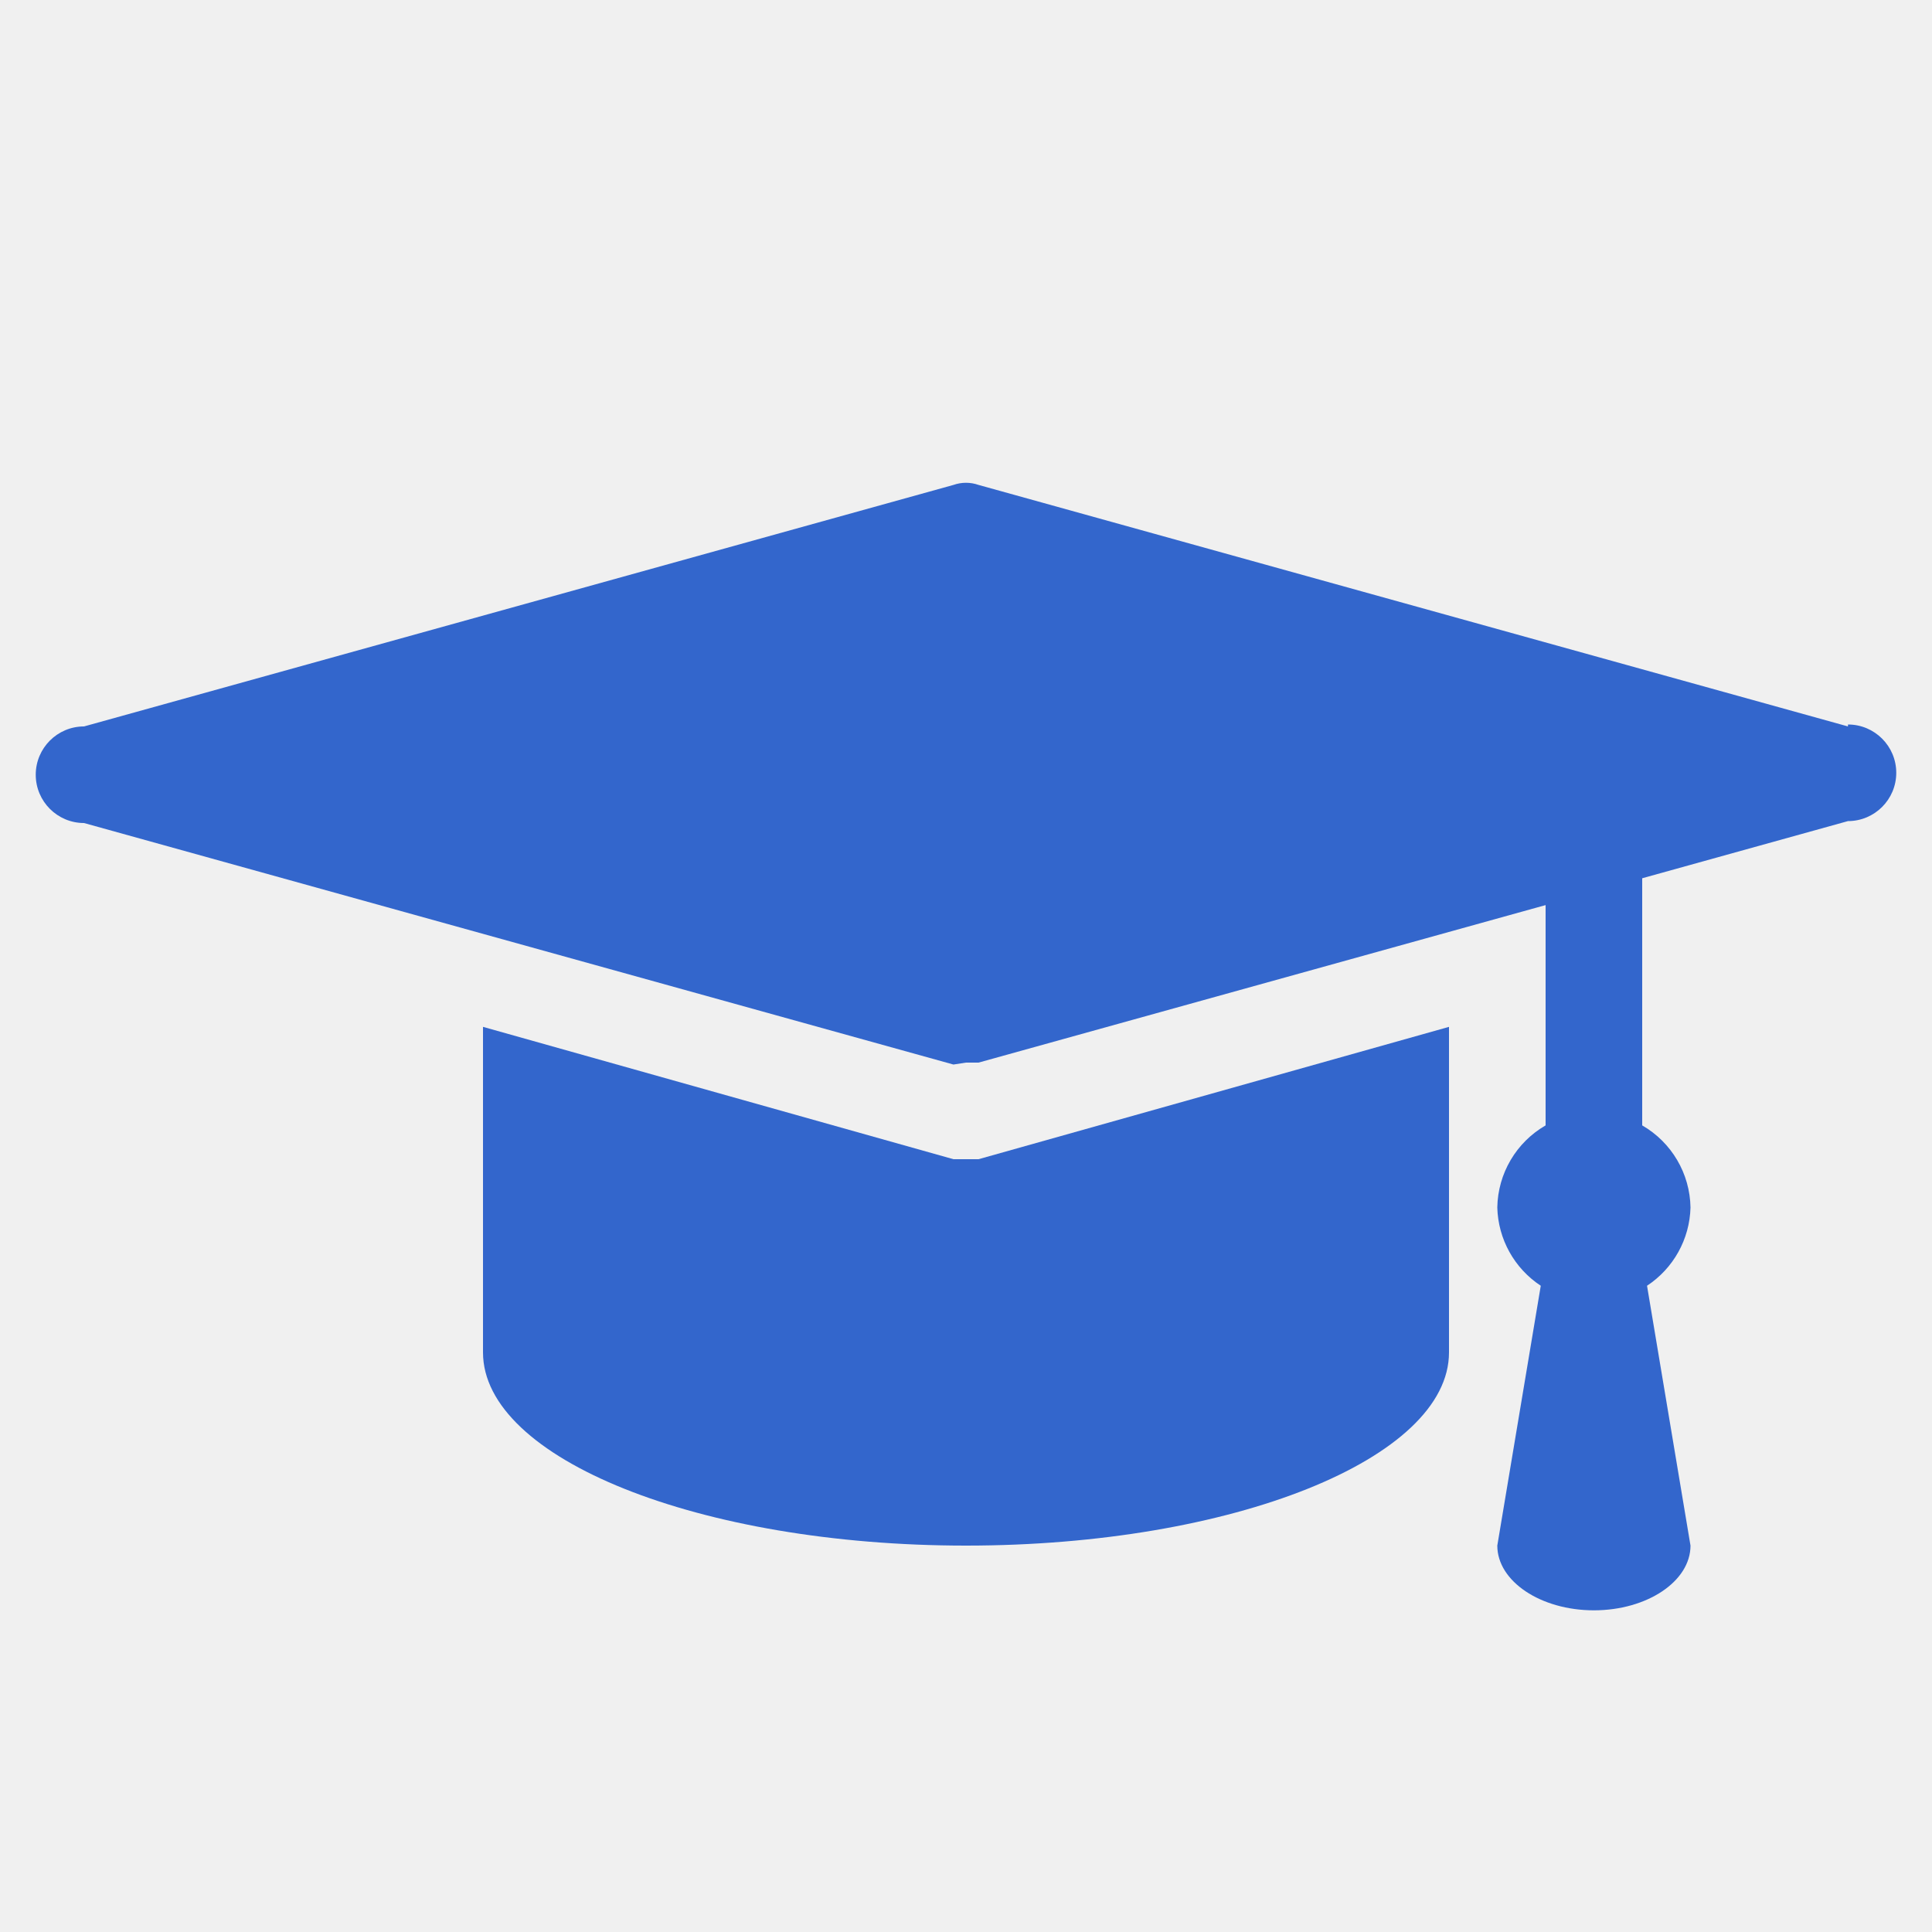
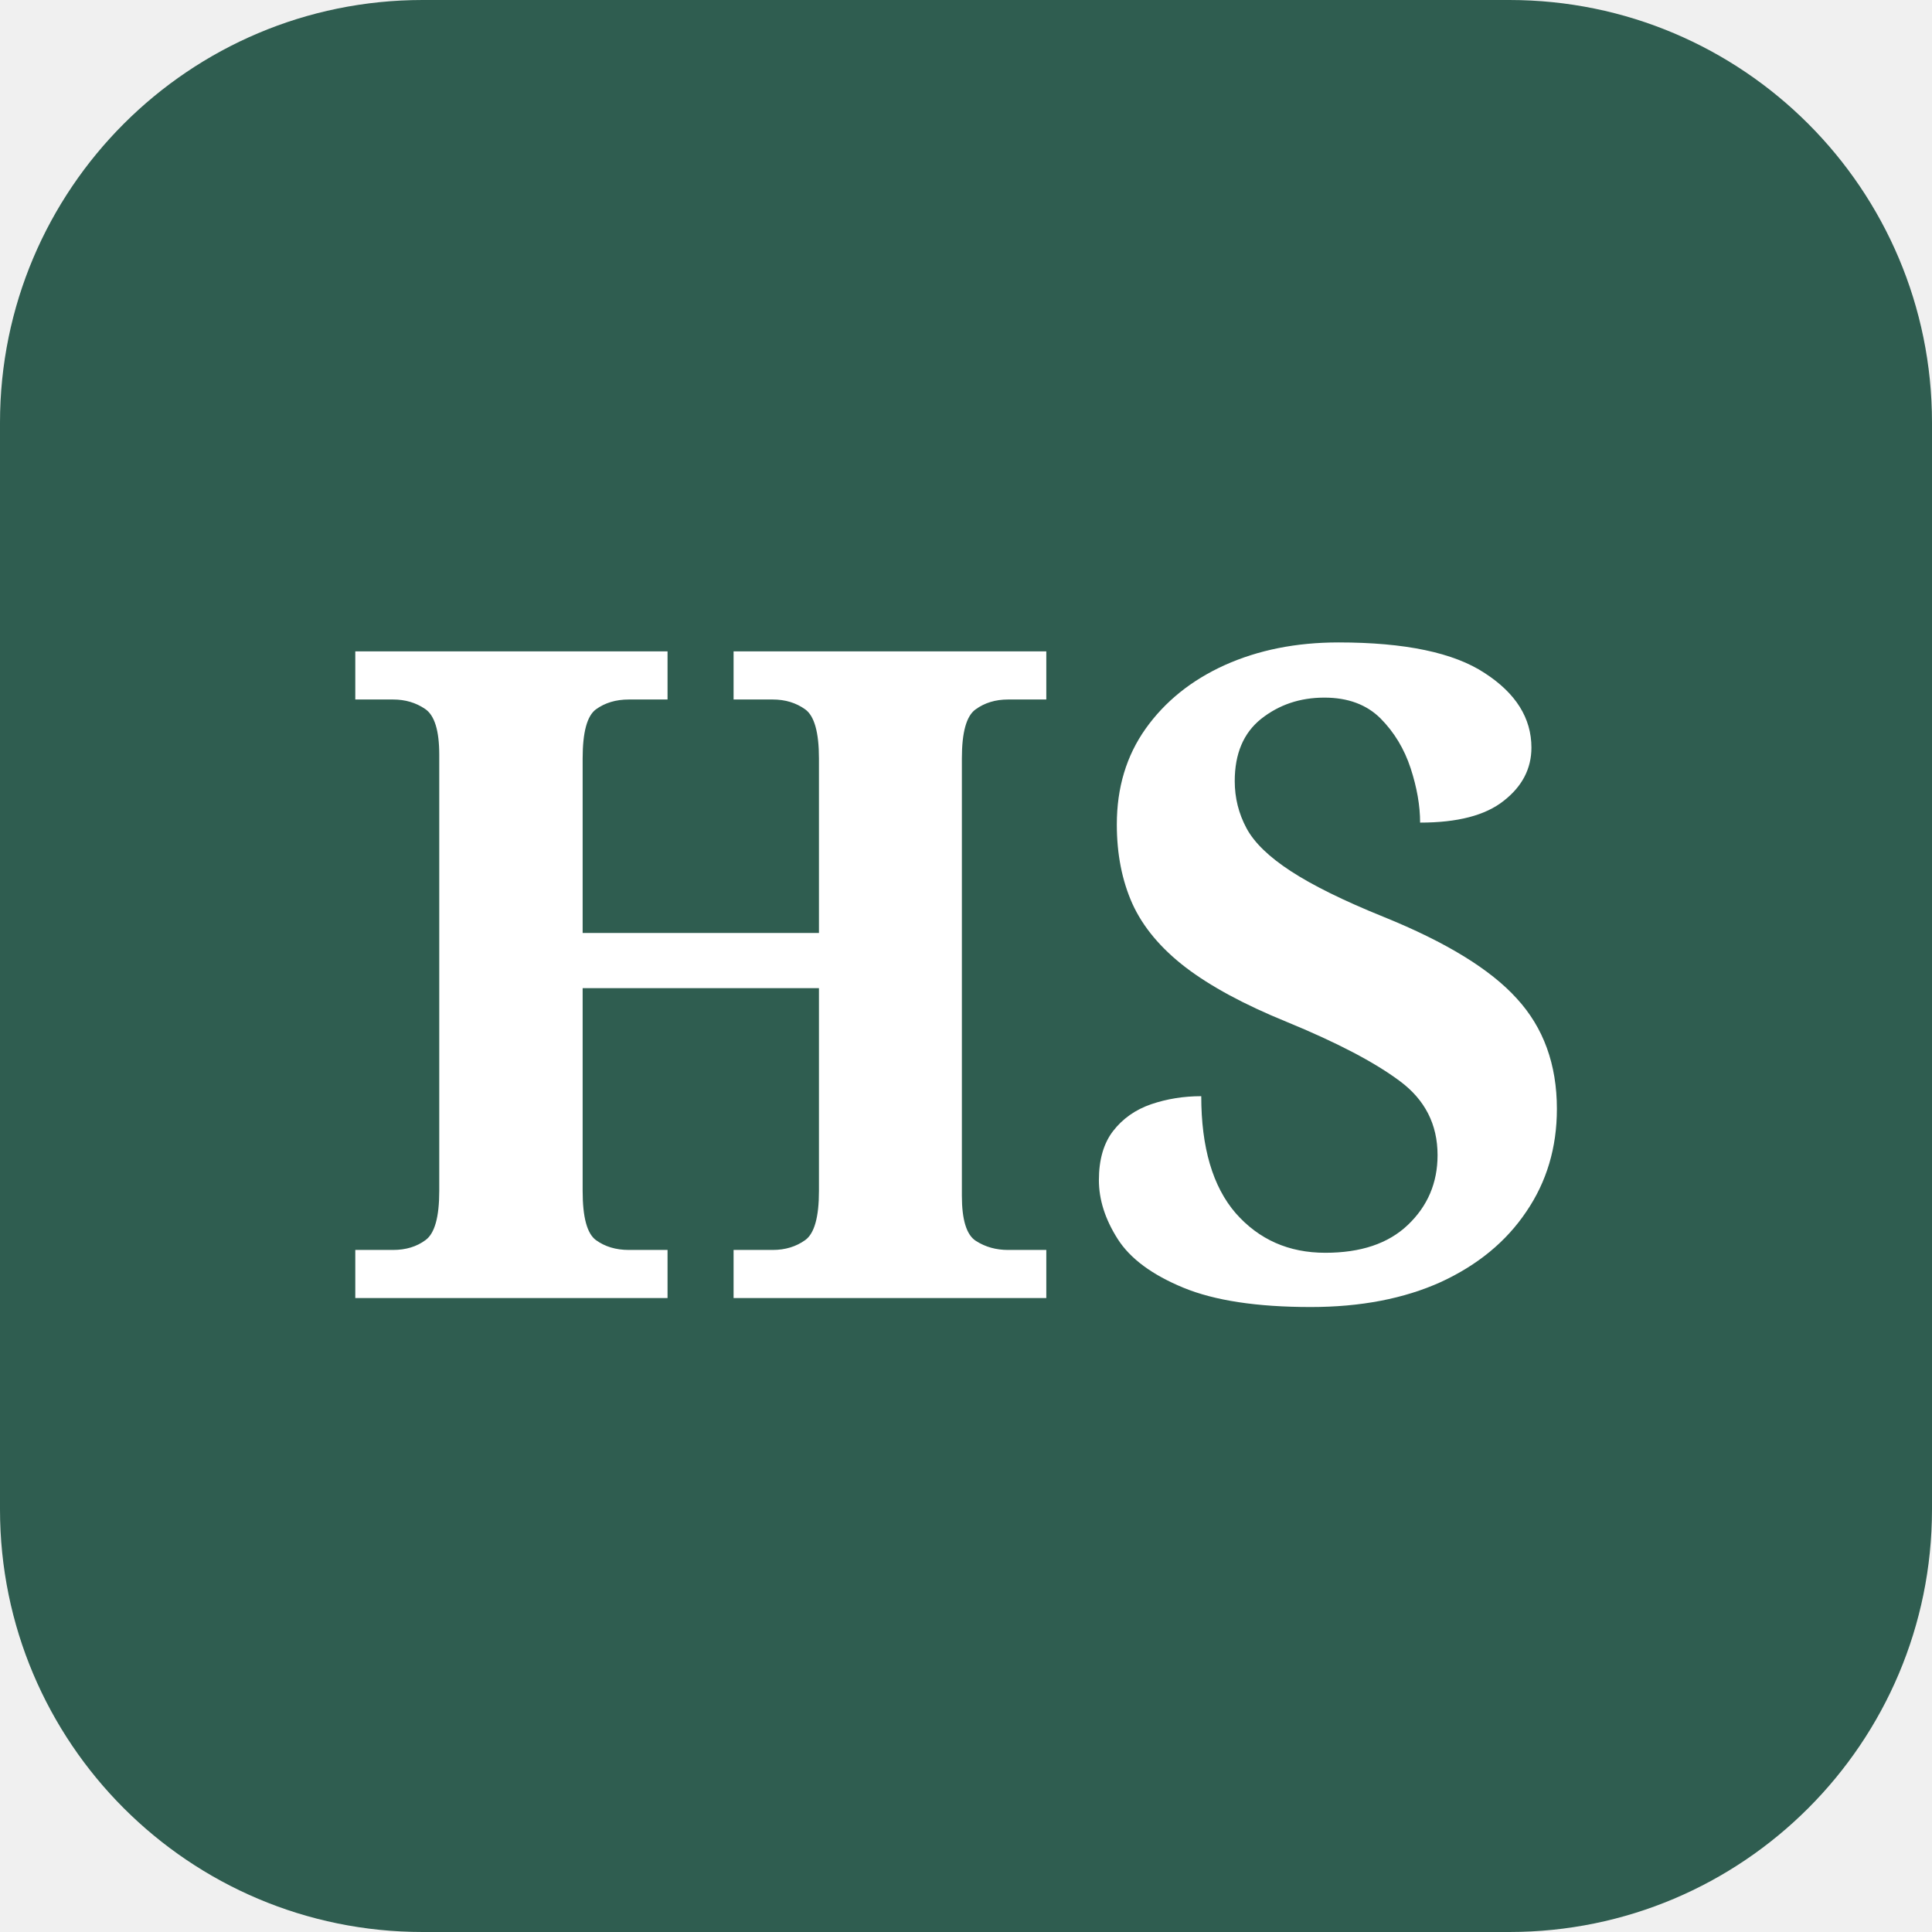
- <svg xmlns="http://www.w3.org/2000/svg" viewBox="2 2 20 20">
-   <path d="M12.13,14,12,14l-.13,0L7,12.63V16c0,1.1,2.24,2,5,2s5-.9,5-2V12.63Z" fill="#36c" />
-   <path d="M21.13,9.52l-9-2.5a.39.39,0,0,0-.26,0l-9,2.5a.5.5,0,0,0,0,1l9,2.5L12,13l.13,0,9-2.5a.5.5,0,0,0,0-1Z" fill="#36c" />
-   <path d="M19.5,14.5a1,1,0,0,0-.5-.85V10H18v3.65a1,1,0,0,0-.5.85,1,1,0,0,0,.45.81L17.5,18c0,.37.45.67,1,.67s1-.3,1-.67l-.45-2.69A1,1,0,0,0,19.5,14.5Z" fill="#36c" />
+ <svg xmlns="http://www.w3.org/2000/svg" viewBox="0 0 64 64">
+   <rect width="64" height="64" rx="14" fill="#2F5D50" />
+   <text x="32" y="43" font-family="Georgia,serif" font-size="30" font-weight="700" fill="#fff" text-anchor="middle">HS</text>
</svg>
